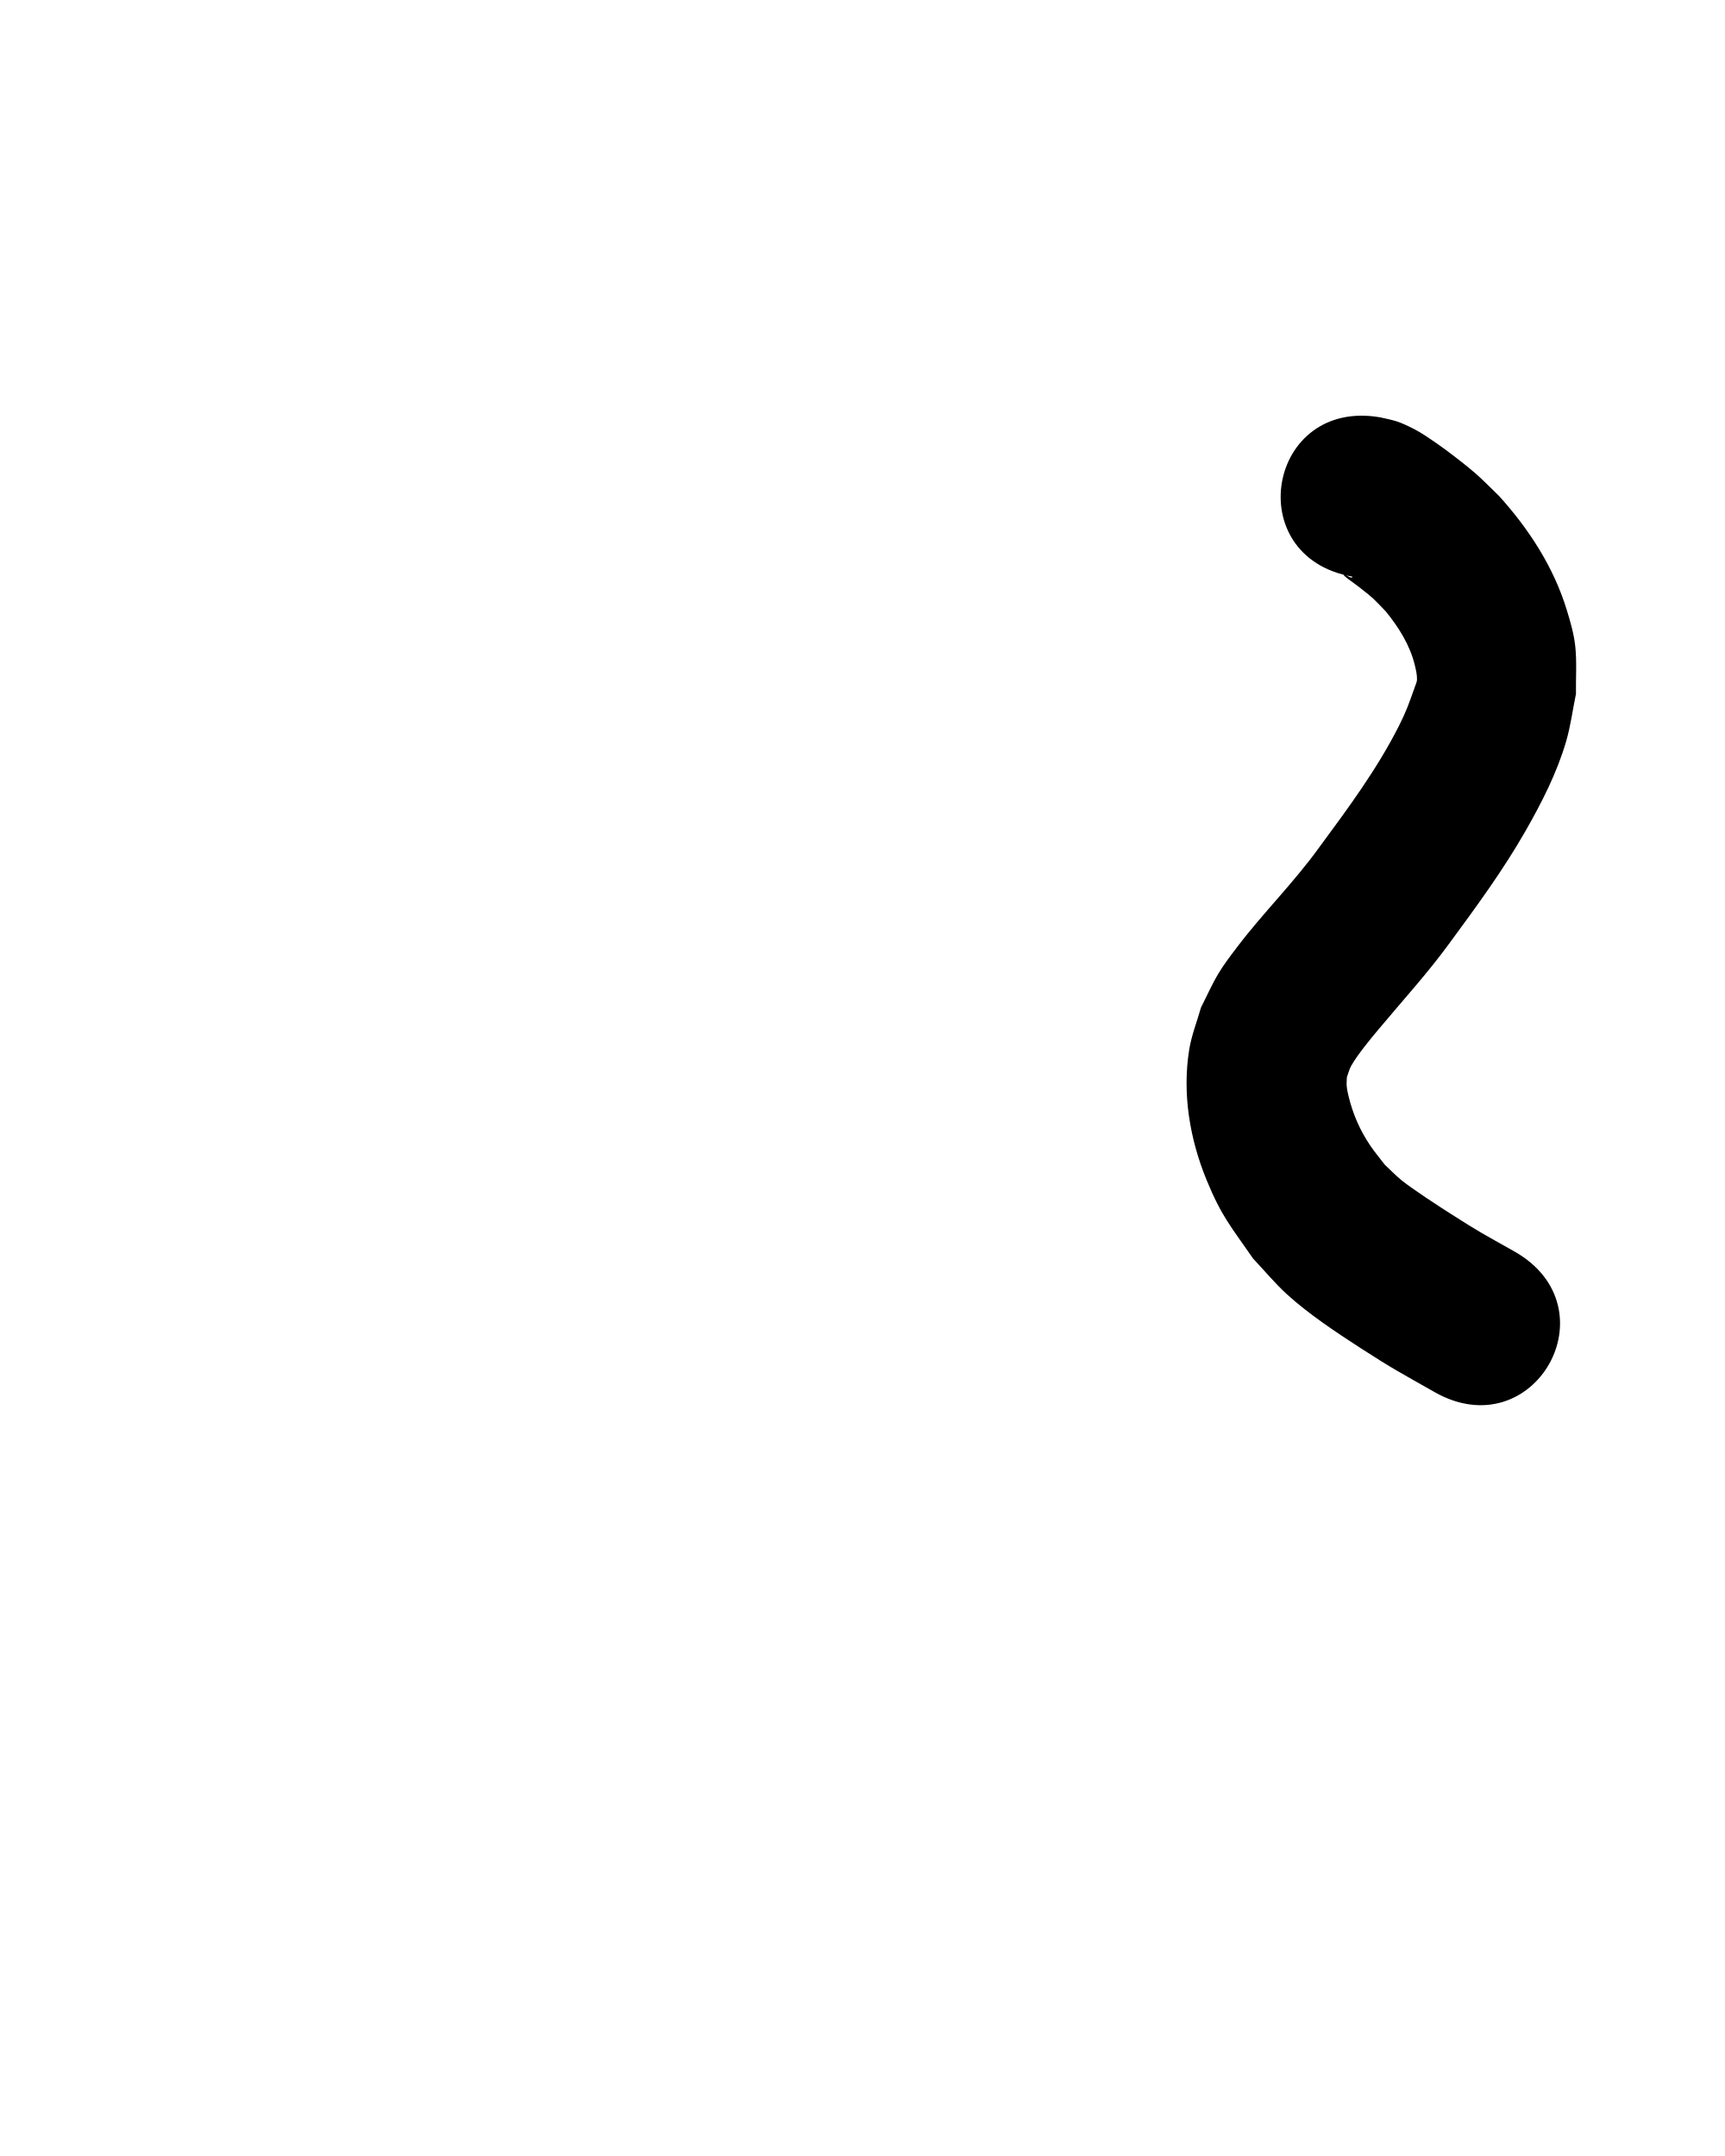
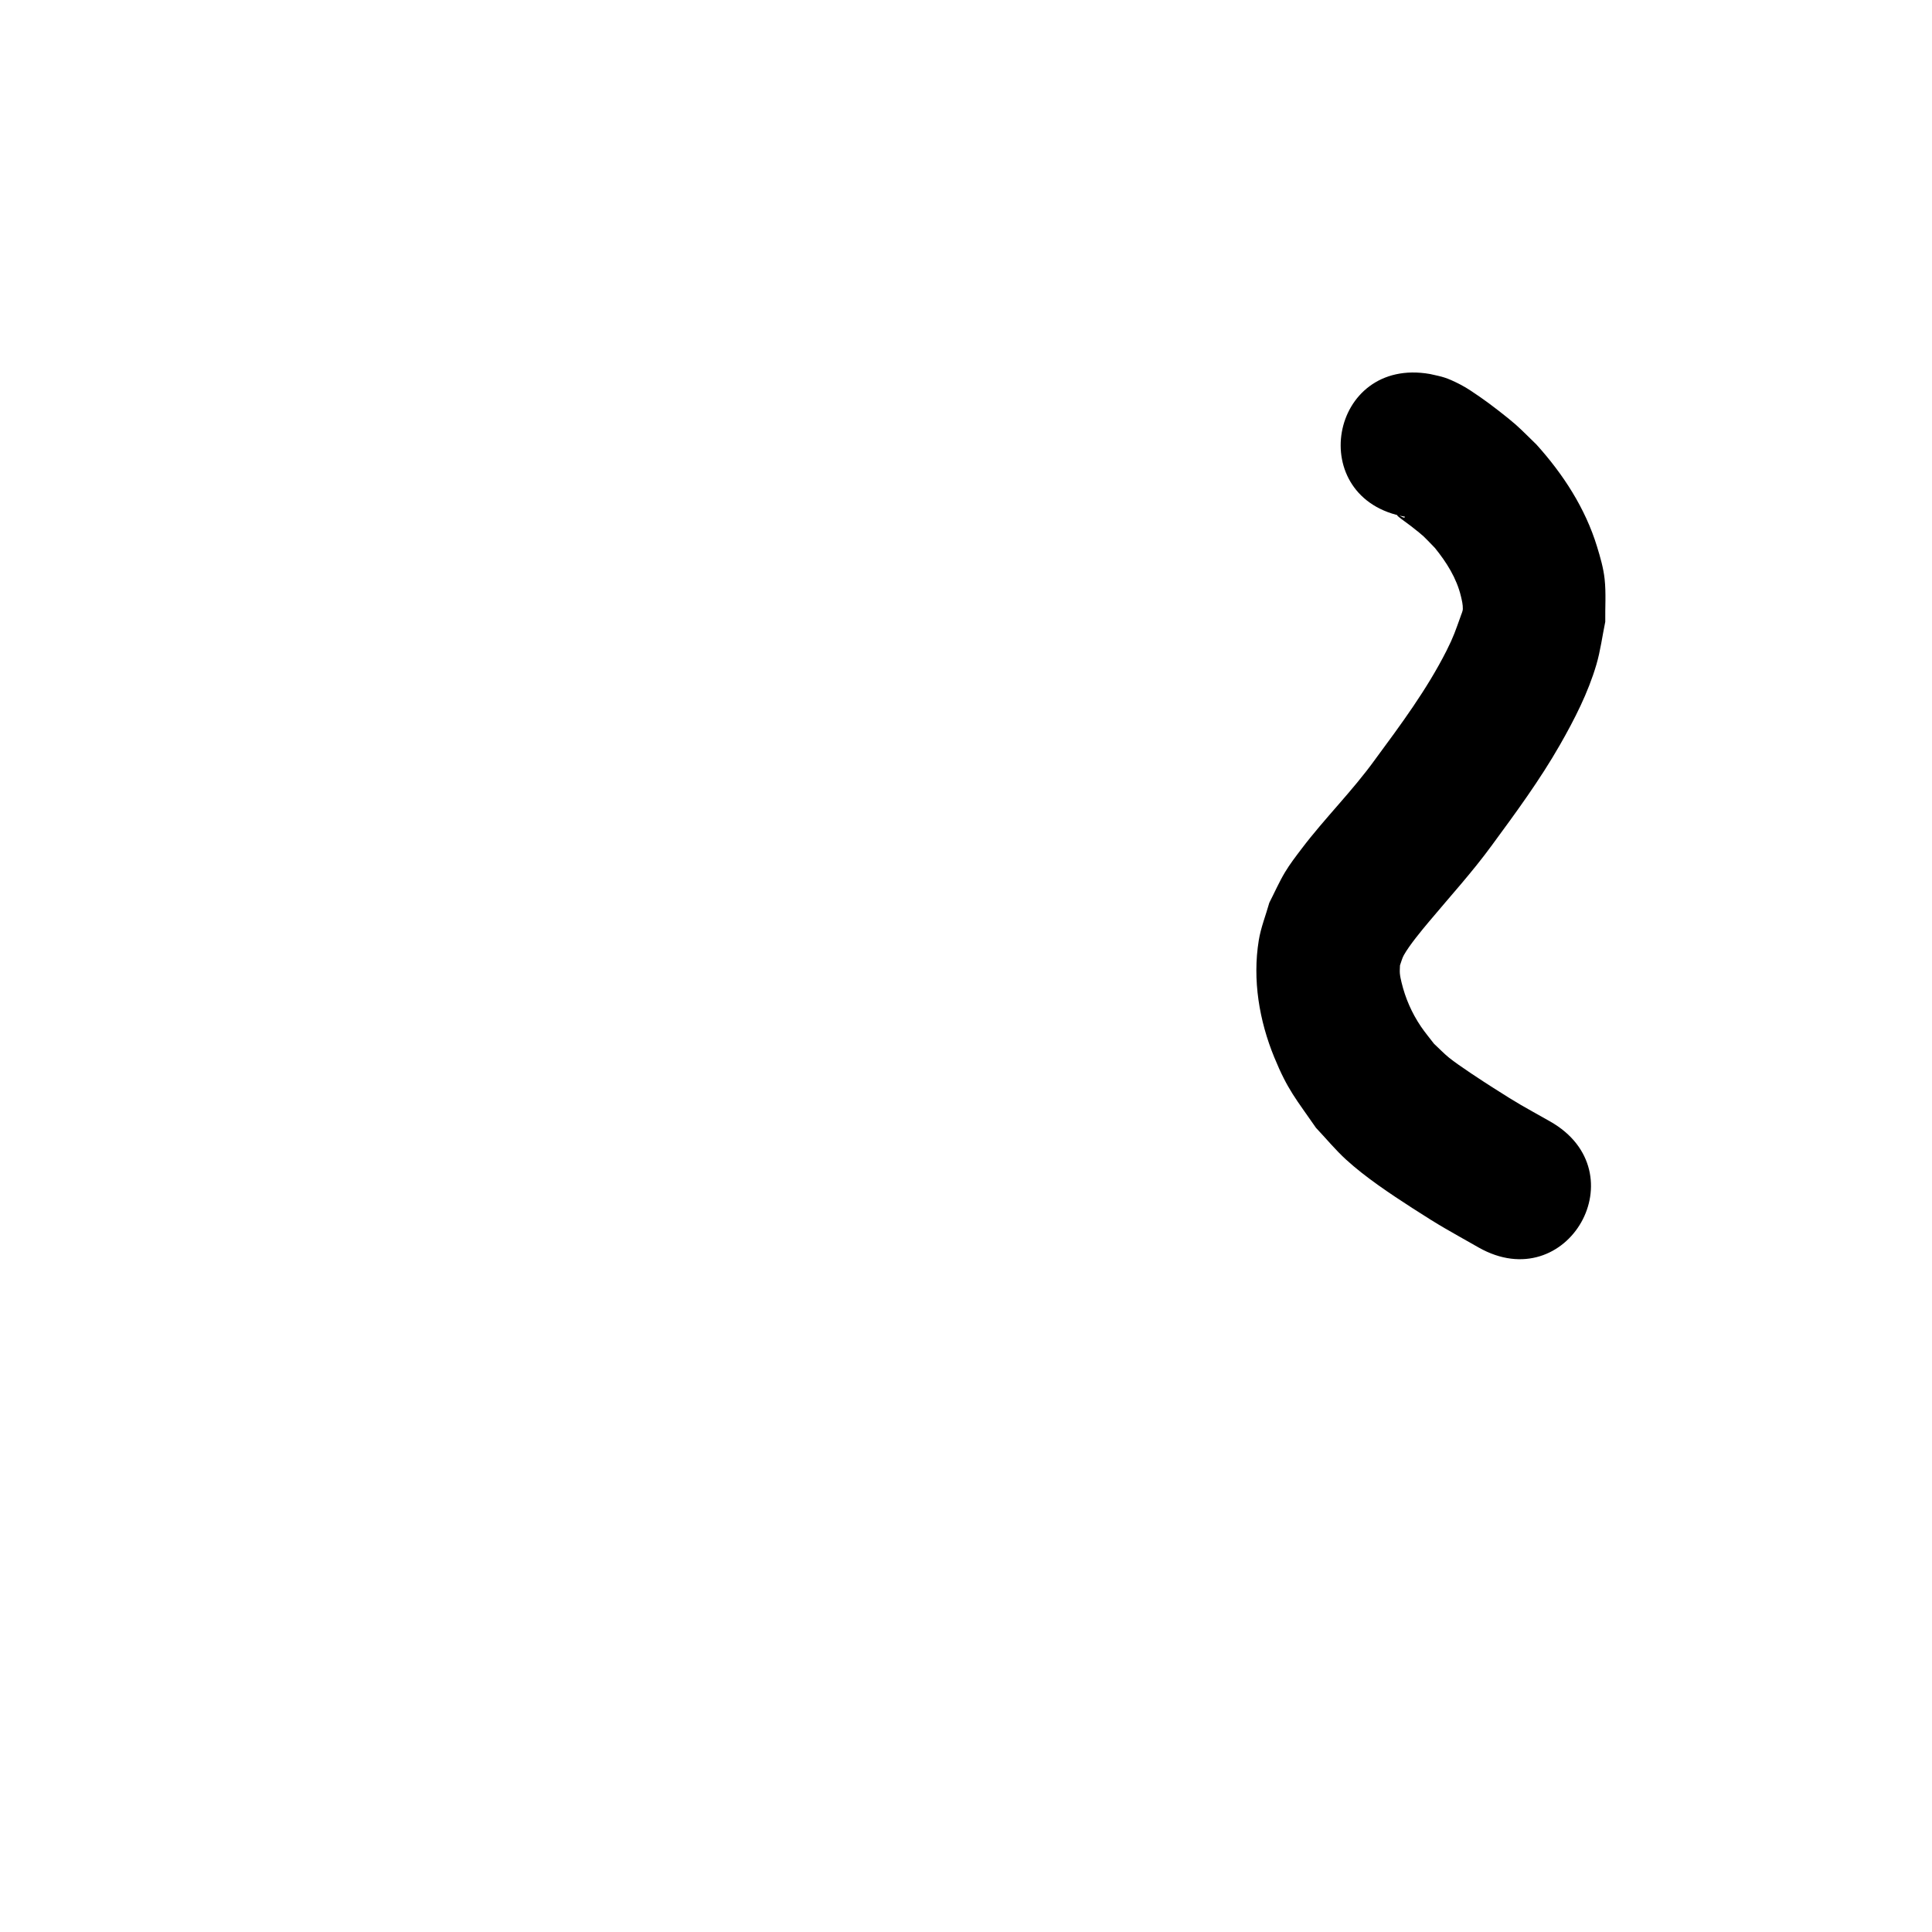
- <svg xmlns="http://www.w3.org/2000/svg" width="800" height="1000">
-   <path d="m 627.197,267.459 c -0.229,1.403 -2.579,-0.91 -3.915,-0.872 -0.43,0.012 0.44,0.762 0.774,1.033 2.014,1.636 4.196,3.057 6.235,4.661 7.596,5.974 5.977,4.727 12.389,11.297 6.02,7.414 11.288,15.734 13.514,25.144 0.497,2.101 1.019,4.246 0.964,6.404 -0.037,1.449 -0.823,2.779 -1.234,4.168 -2.554,7.056 -3.514,10.218 -7.225,17.548 -10.161,20.065 -23.652,38.252 -36.962,56.282 -11.687,16.246 -26.038,30.345 -38.099,46.284 -2.991,3.952 -6.034,7.891 -8.577,12.145 -3.018,5.05 -5.377,10.466 -8.066,15.699 -1.821,6.496 -4.379,12.829 -5.462,19.488 -3.321,20.41 0.242,41.581 8.042,60.563 6.992,17.018 11.248,21.487 21.574,36.456 5.198,5.491 10.016,11.369 15.595,16.473 9.91,9.066 22.964,17.754 34.262,25.054 15.331,9.906 18.228,11.248 34.315,20.404 46.128,26.168 83.134,-39.067 37.007,-65.234 v 0 c -15.412,-8.709 -15.002,-8.208 -29.828,-17.647 -4.605,-2.932 -17.541,-11.345 -22.385,-15.271 -2.79,-2.262 -5.268,-4.884 -7.902,-7.326 -2.246,-2.961 -4.658,-5.804 -6.739,-8.883 -4.772,-7.06 -8.063,-14.631 -10.057,-22.893 -0.368,-1.523 -0.711,-3.062 -0.852,-4.623 -0.124,-1.374 0.041,-2.759 0.061,-4.138 0.661,-1.755 1.07,-3.627 1.984,-5.264 2.946,-5.275 9.317,-12.917 12.947,-17.257 10.956,-13.101 22.493,-25.735 32.572,-39.556 12.418,-16.897 24.874,-33.822 35.296,-52.066 7.52,-13.165 14.569,-26.91 18.861,-41.54 2.124,-7.239 3.065,-14.773 4.597,-22.16 -0.114,-7.401 0.463,-14.846 -0.341,-22.204 -0.62,-5.672 -2.242,-11.208 -3.908,-16.665 -6.072,-19.897 -17.538,-37.542 -31.375,-52.871 -3.572,-3.435 -7.013,-7.01 -10.715,-10.304 -3.872,-3.445 -13.636,-11.002 -18.185,-14.101 -3.409,-2.323 -6.779,-4.749 -10.449,-6.632 -7.56,-3.879 -9.189,-3.992 -15.704,-5.459 -52.23,-9.197 -65.235,64.667 -13.006,73.864 z" />
+ <svg xmlns="http://www.w3.org/2000/svg" width="1000" height="1000">
+   <path d="m 727.197,267.459 c -0.229,1.403 -2.579,-0.91 -3.915,-0.872 -0.43,0.012 0.44,0.762 0.774,1.033 2.014,1.636 4.196,3.057 6.235,4.661 7.596,5.974 5.977,4.727 12.389,11.297 6.02,7.414 11.288,15.734 13.514,25.144 0.497,2.101 1.019,4.246 0.964,6.404 -0.037,1.449 -0.823,2.779 -1.234,4.168 -2.554,7.056 -3.514,10.218 -7.225,17.548 -10.161,20.065 -23.652,38.252 -36.962,56.282 -11.687,16.246 -26.038,30.345 -38.099,46.284 -2.991,3.952 -6.034,7.891 -8.577,12.145 -3.018,5.05 -5.377,10.466 -8.066,15.699 -1.821,6.496 -4.379,12.829 -5.462,19.488 -3.321,20.41 0.242,41.581 8.042,60.563 6.992,17.018 11.248,21.487 21.574,36.456 5.198,5.491 10.016,11.369 15.595,16.473 9.91,9.066 22.964,17.754 34.262,25.054 15.331,9.906 18.228,11.248 34.315,20.404 46.128,26.168 83.134,-39.067 37.007,-65.234 v 0 c -15.412,-8.709 -15.002,-8.208 -29.828,-17.647 -4.605,-2.932 -17.541,-11.345 -22.385,-15.271 -2.79,-2.262 -5.268,-4.884 -7.902,-7.326 -2.246,-2.961 -4.658,-5.804 -6.739,-8.883 -4.772,-7.06 -8.063,-14.631 -10.057,-22.893 -0.368,-1.523 -0.711,-3.062 -0.852,-4.623 -0.124,-1.374 0.041,-2.759 0.061,-4.138 0.661,-1.755 1.07,-3.627 1.984,-5.264 2.946,-5.275 9.317,-12.917 12.947,-17.257 10.956,-13.101 22.493,-25.735 32.572,-39.556 12.418,-16.897 24.874,-33.822 35.296,-52.066 7.52,-13.165 14.569,-26.91 18.861,-41.54 2.124,-7.239 3.065,-14.773 4.597,-22.16 -0.114,-7.401 0.463,-14.846 -0.341,-22.204 -0.62,-5.672 -2.242,-11.208 -3.908,-16.665 -6.072,-19.897 -17.538,-37.542 -31.375,-52.871 -3.572,-3.435 -7.013,-7.01 -10.715,-10.304 -3.872,-3.445 -13.636,-11.002 -18.185,-14.101 -3.409,-2.323 -6.779,-4.749 -10.449,-6.632 -7.56,-3.879 -9.189,-3.992 -15.704,-5.459 -52.23,-9.197 -65.235,64.667 -13.006,73.864 z" />
</svg>
